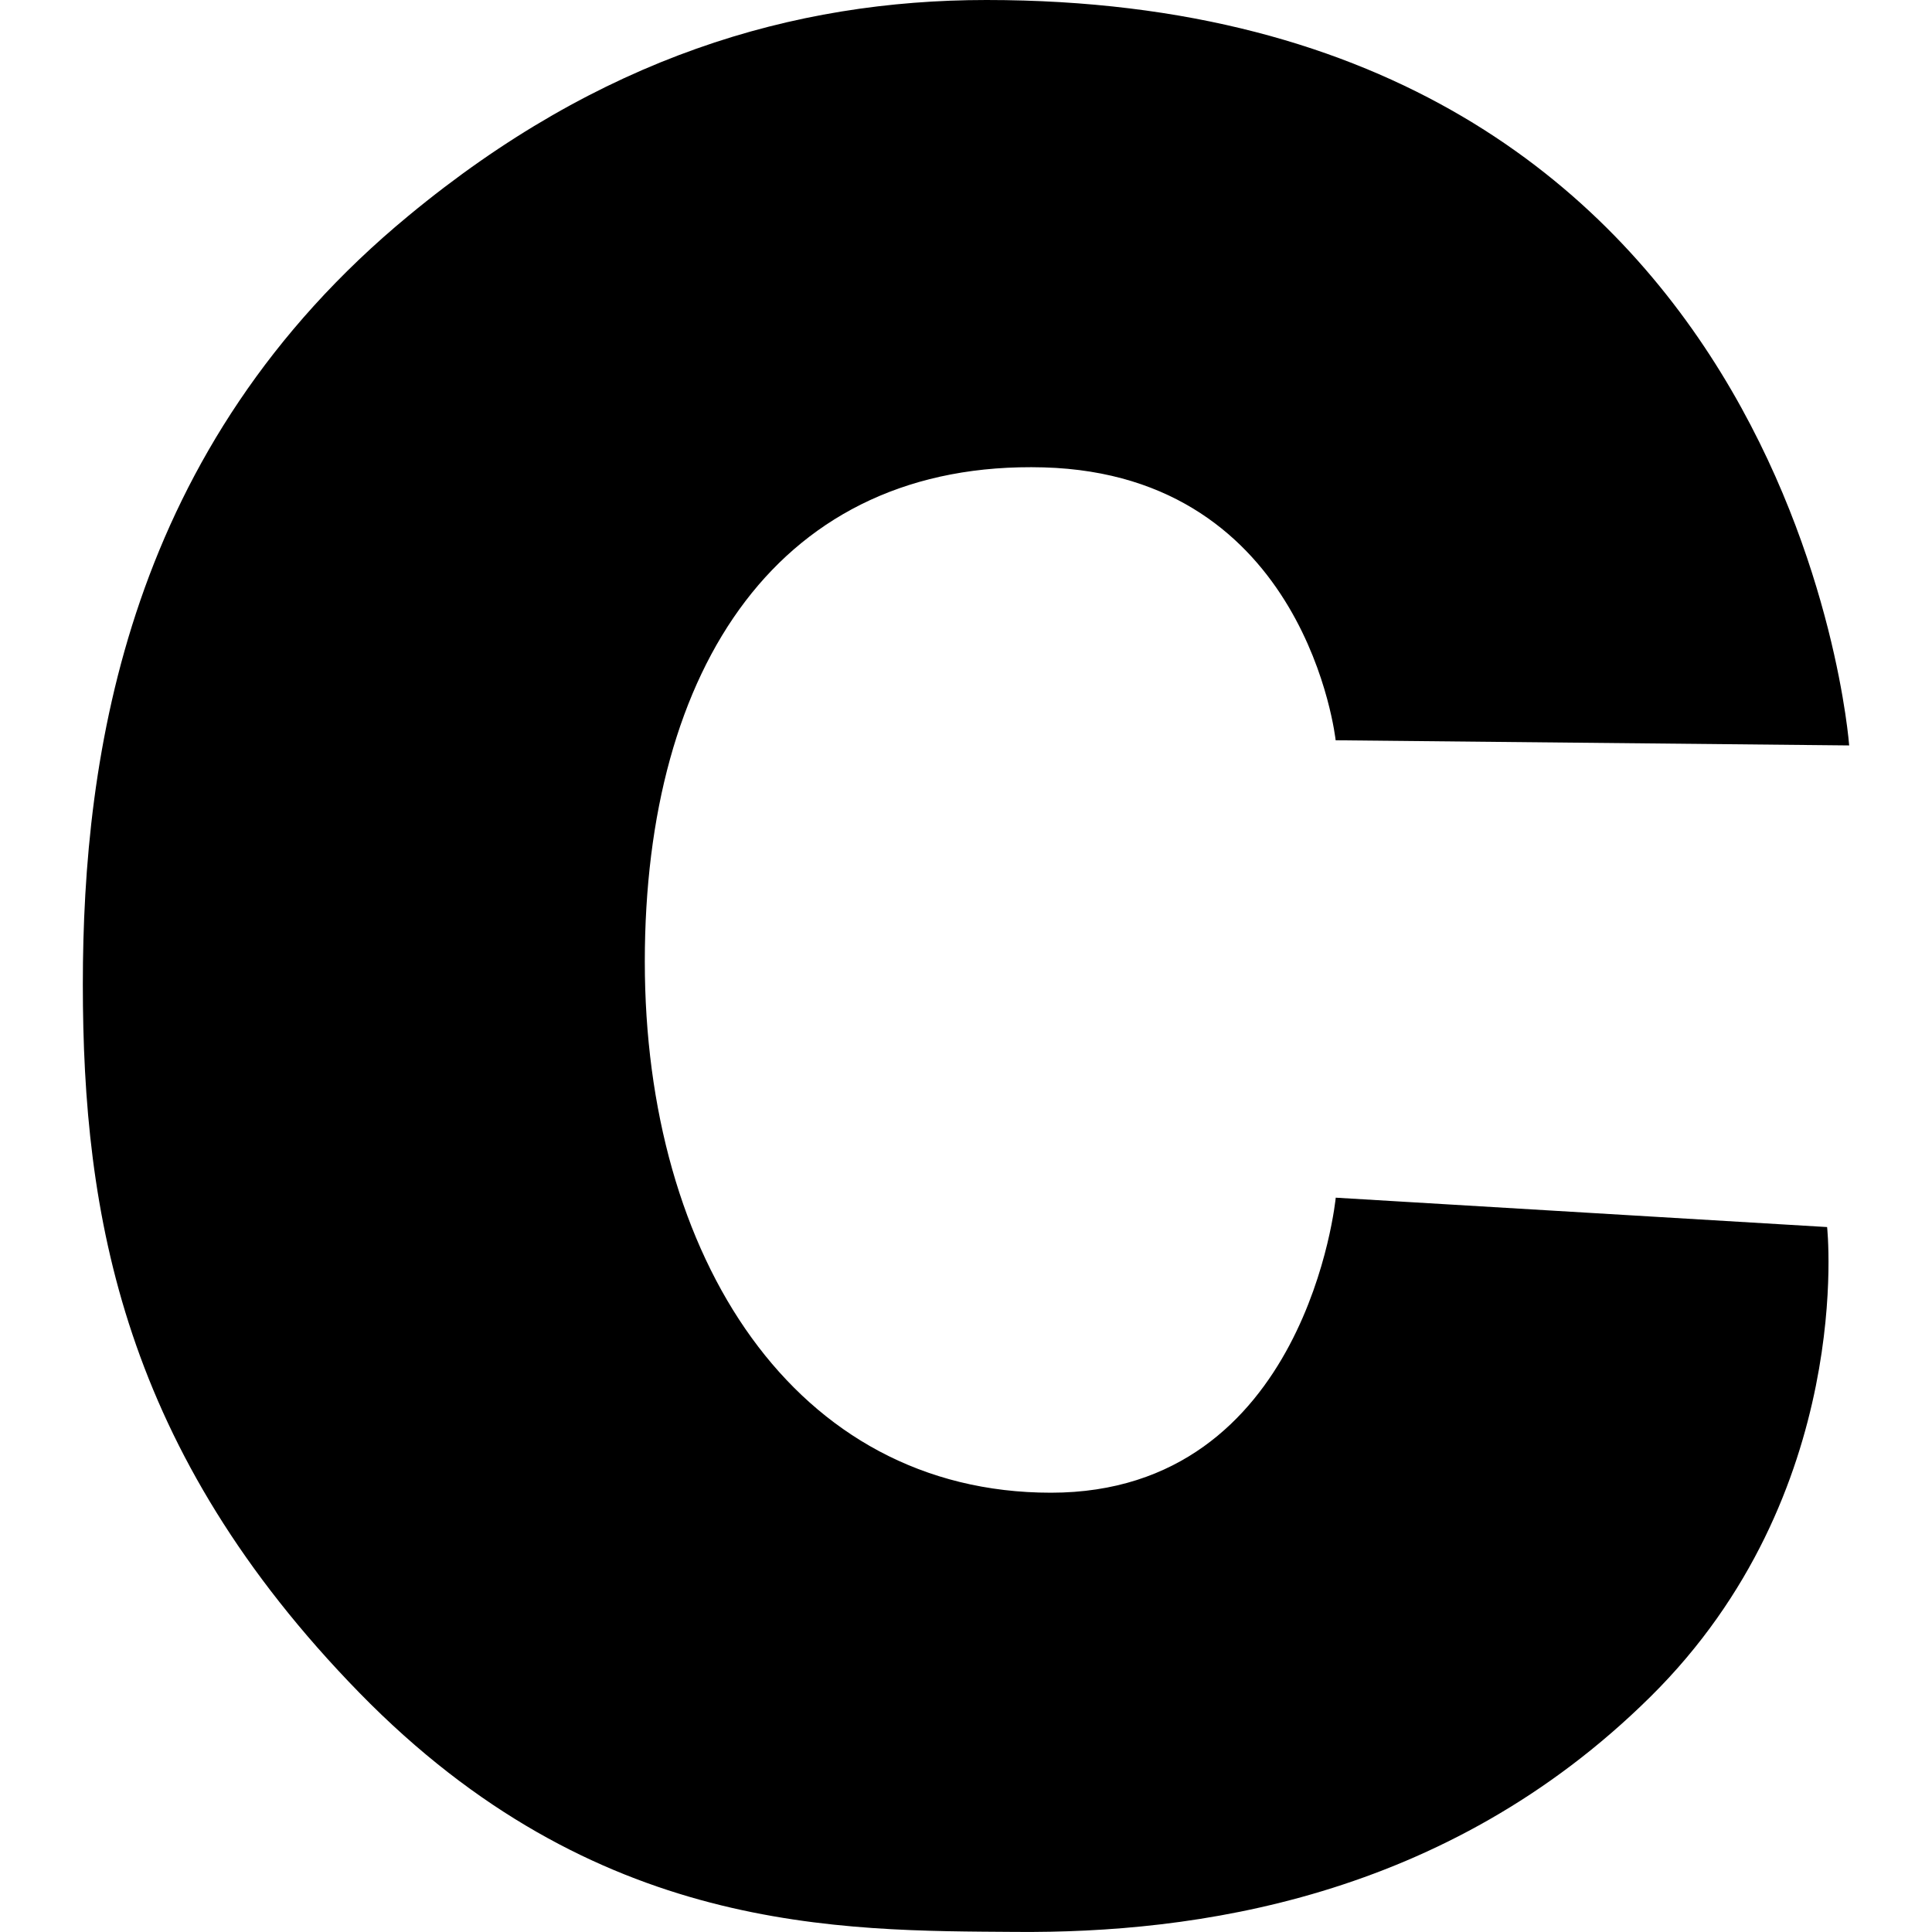
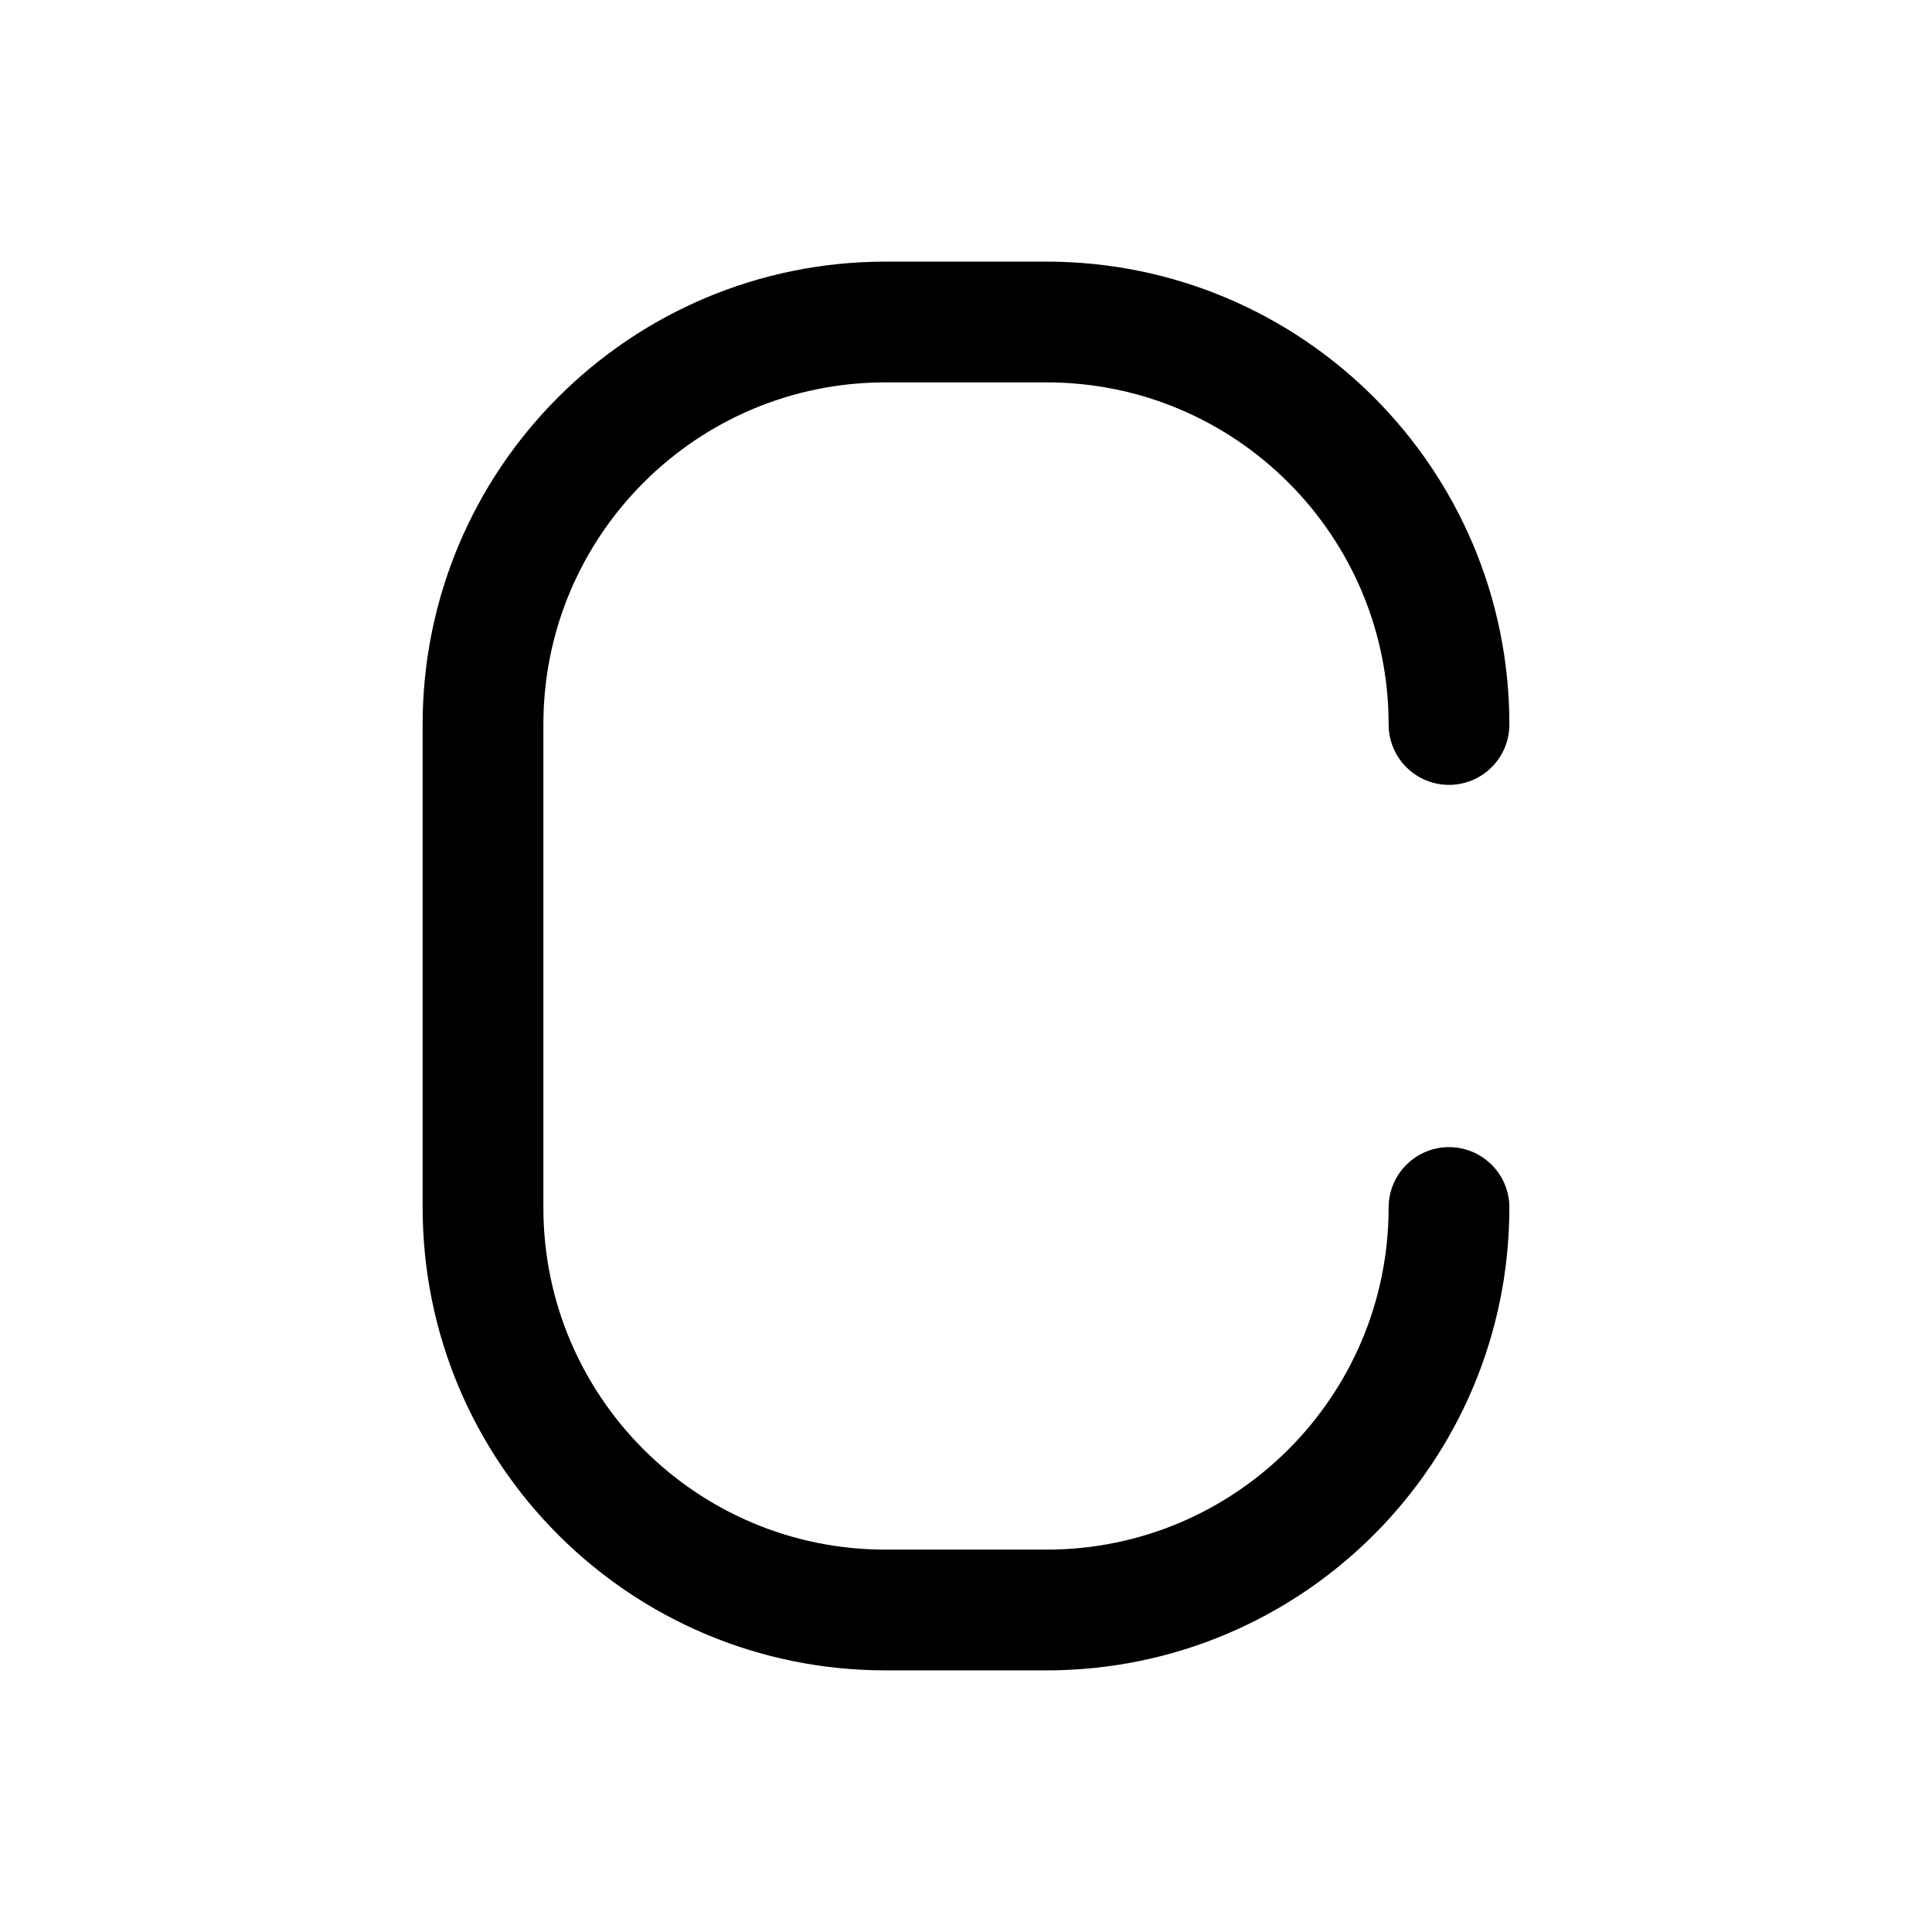
- <svg xmlns="http://www.w3.org/2000/svg" viewBox="0 0 24 24">
-   <path fill="black" d="M16.592 9.196s-.354-3.298-3.627-3.39c-3.274-.09-4.955 2.474-4.955 6.14s1.858 6.597 5.045 6.597c3.184 0 3.538-3.665 3.538-3.665l6.104.365s.36 3.31-2.196 5.836c-2.552 2.524-5.69 2.937-7.876 2.92c-2.19-.016-5.226.035-8.16-2.97c-2.938-3.01-3.436-5.93-3.436-8.8s.556-6.67 4.047-9.55C7.444.72 9.849 0 12.254 0c10.042 0 10.717 9.26 10.717 9.26z" />
+ <svg xmlns="http://www.w3.org/2000/svg" width="24" height="24" viewBox="0 0 24 24" fill="none" stroke="currentColor" stroke-width="1.5" stroke-linecap="round" stroke-linejoin="round">
+   <path d="M18 9a5 5 0 0 0 -5 -5h-2a5 5 0 0 0 -5 5v6a5 5 0 0 0 5 5h2a5 5 0 0 0 5 -5" />
</svg>
